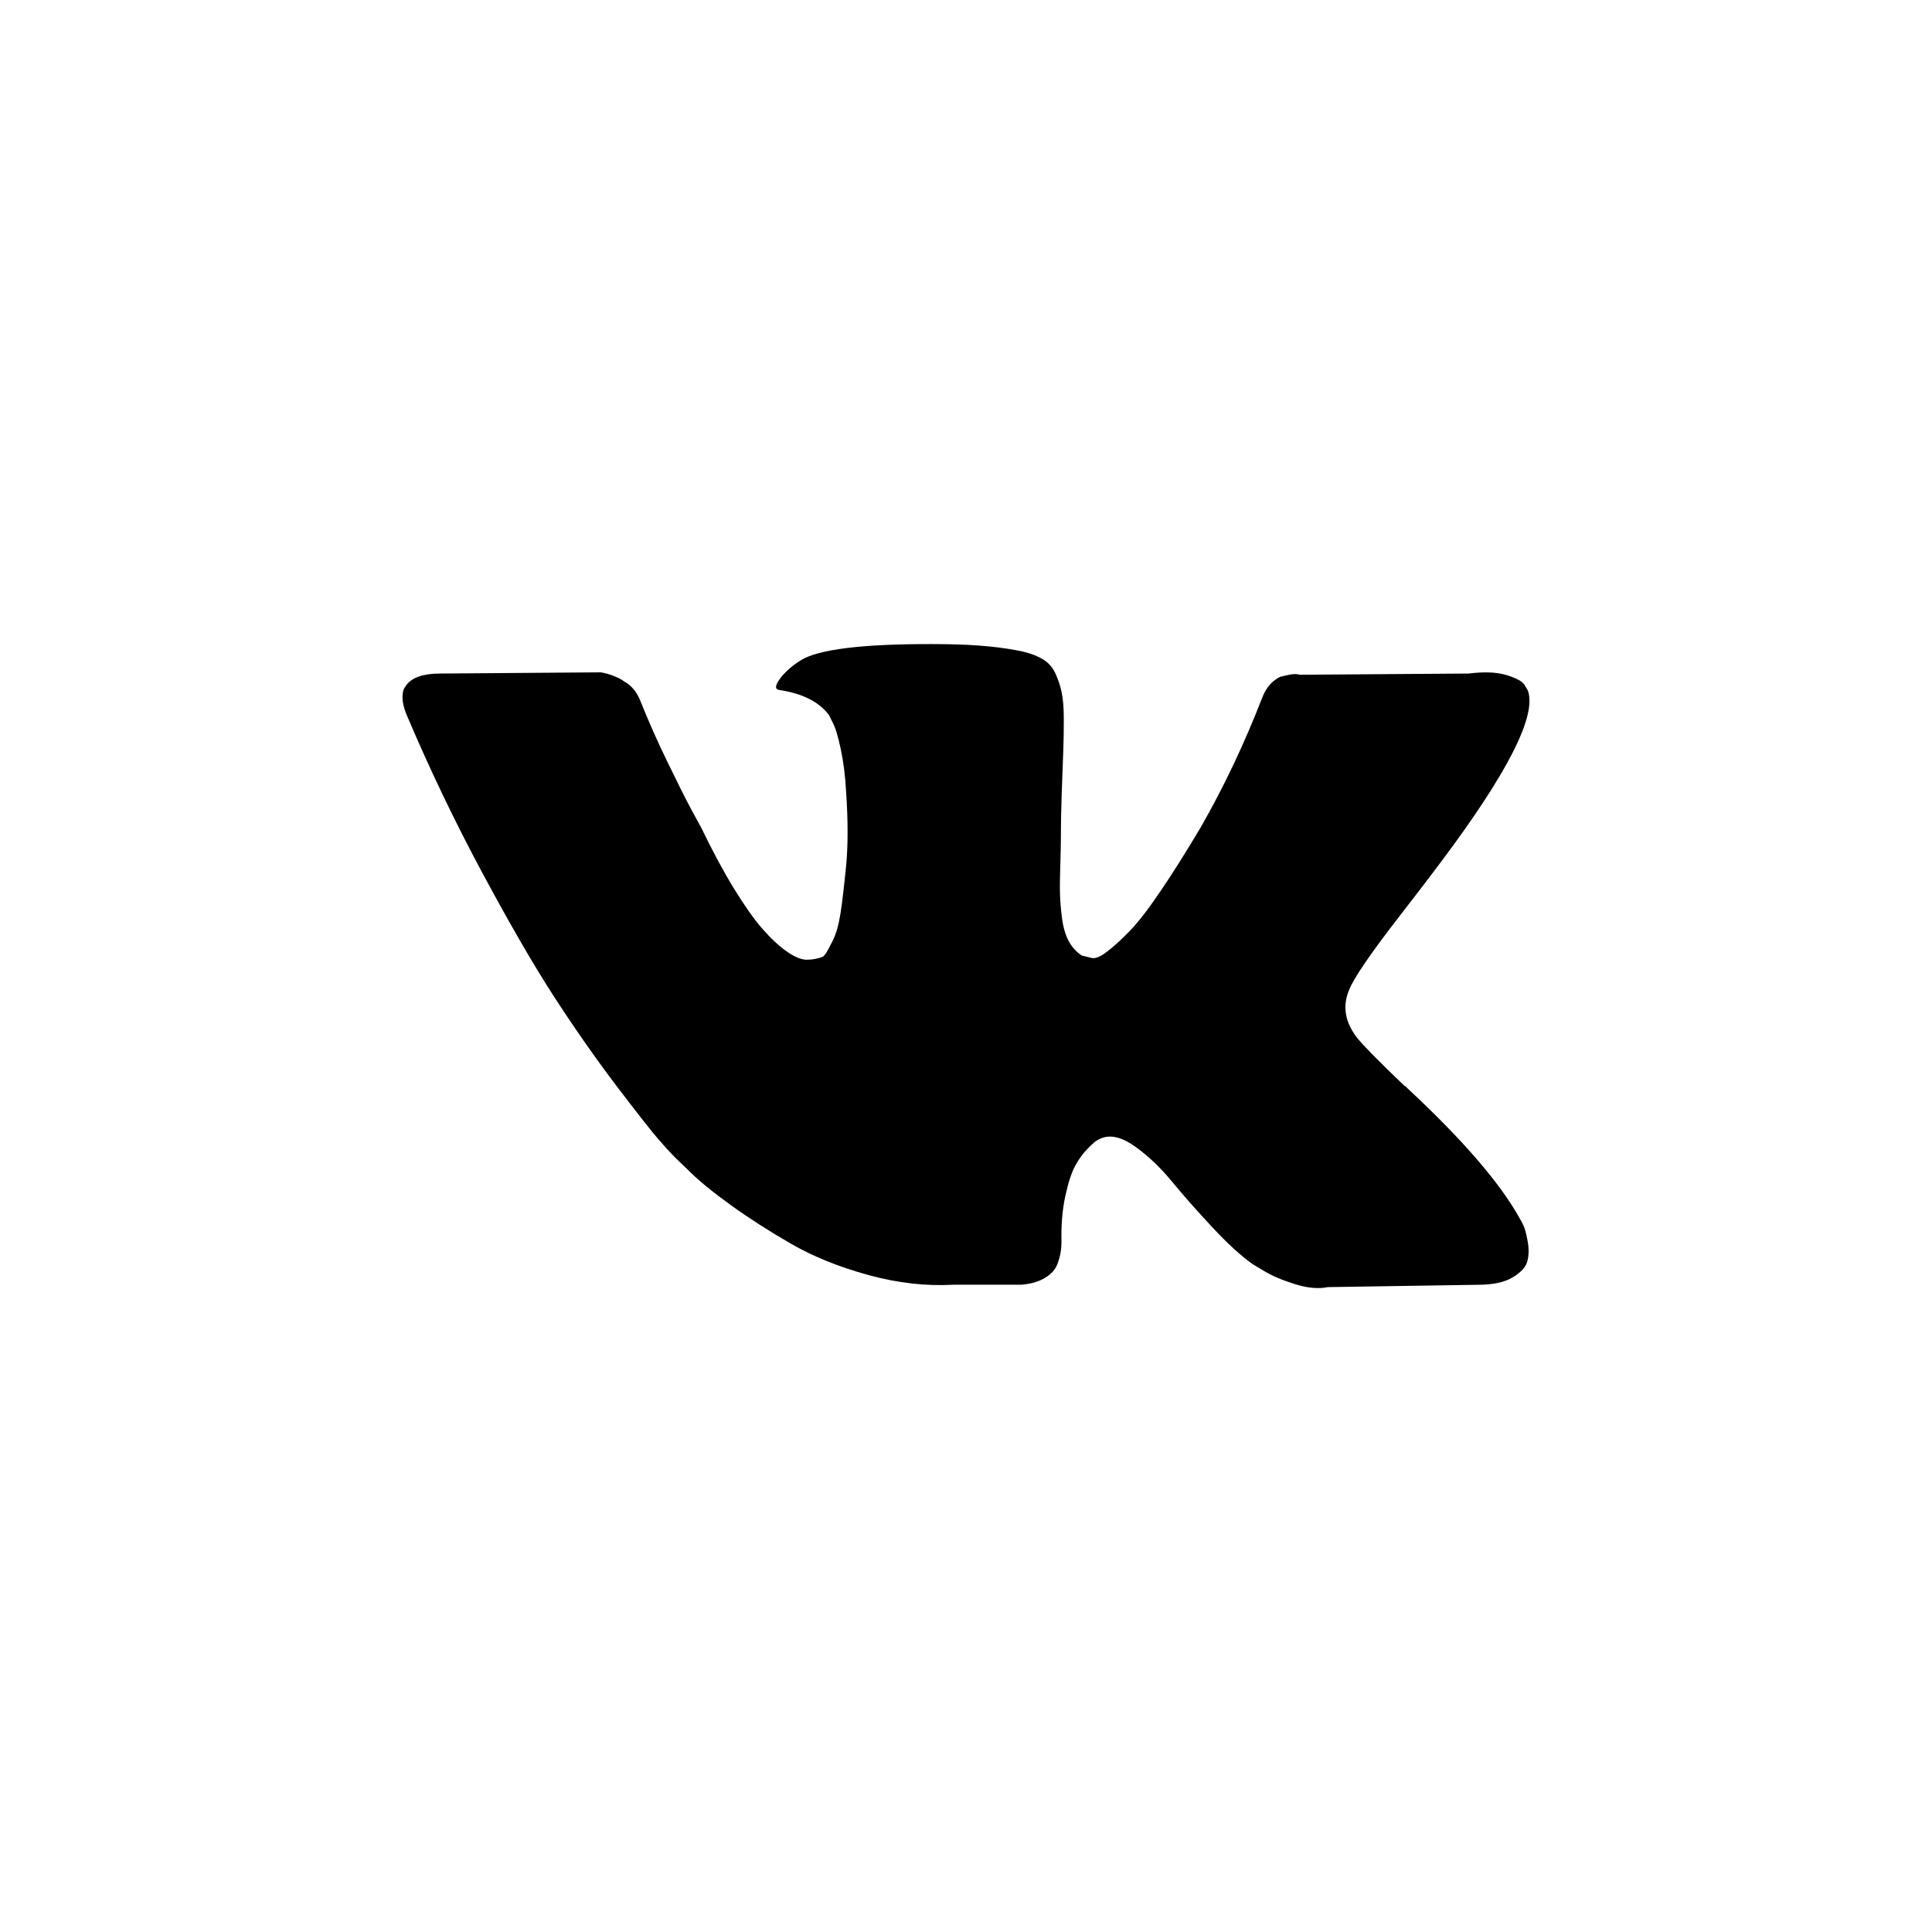
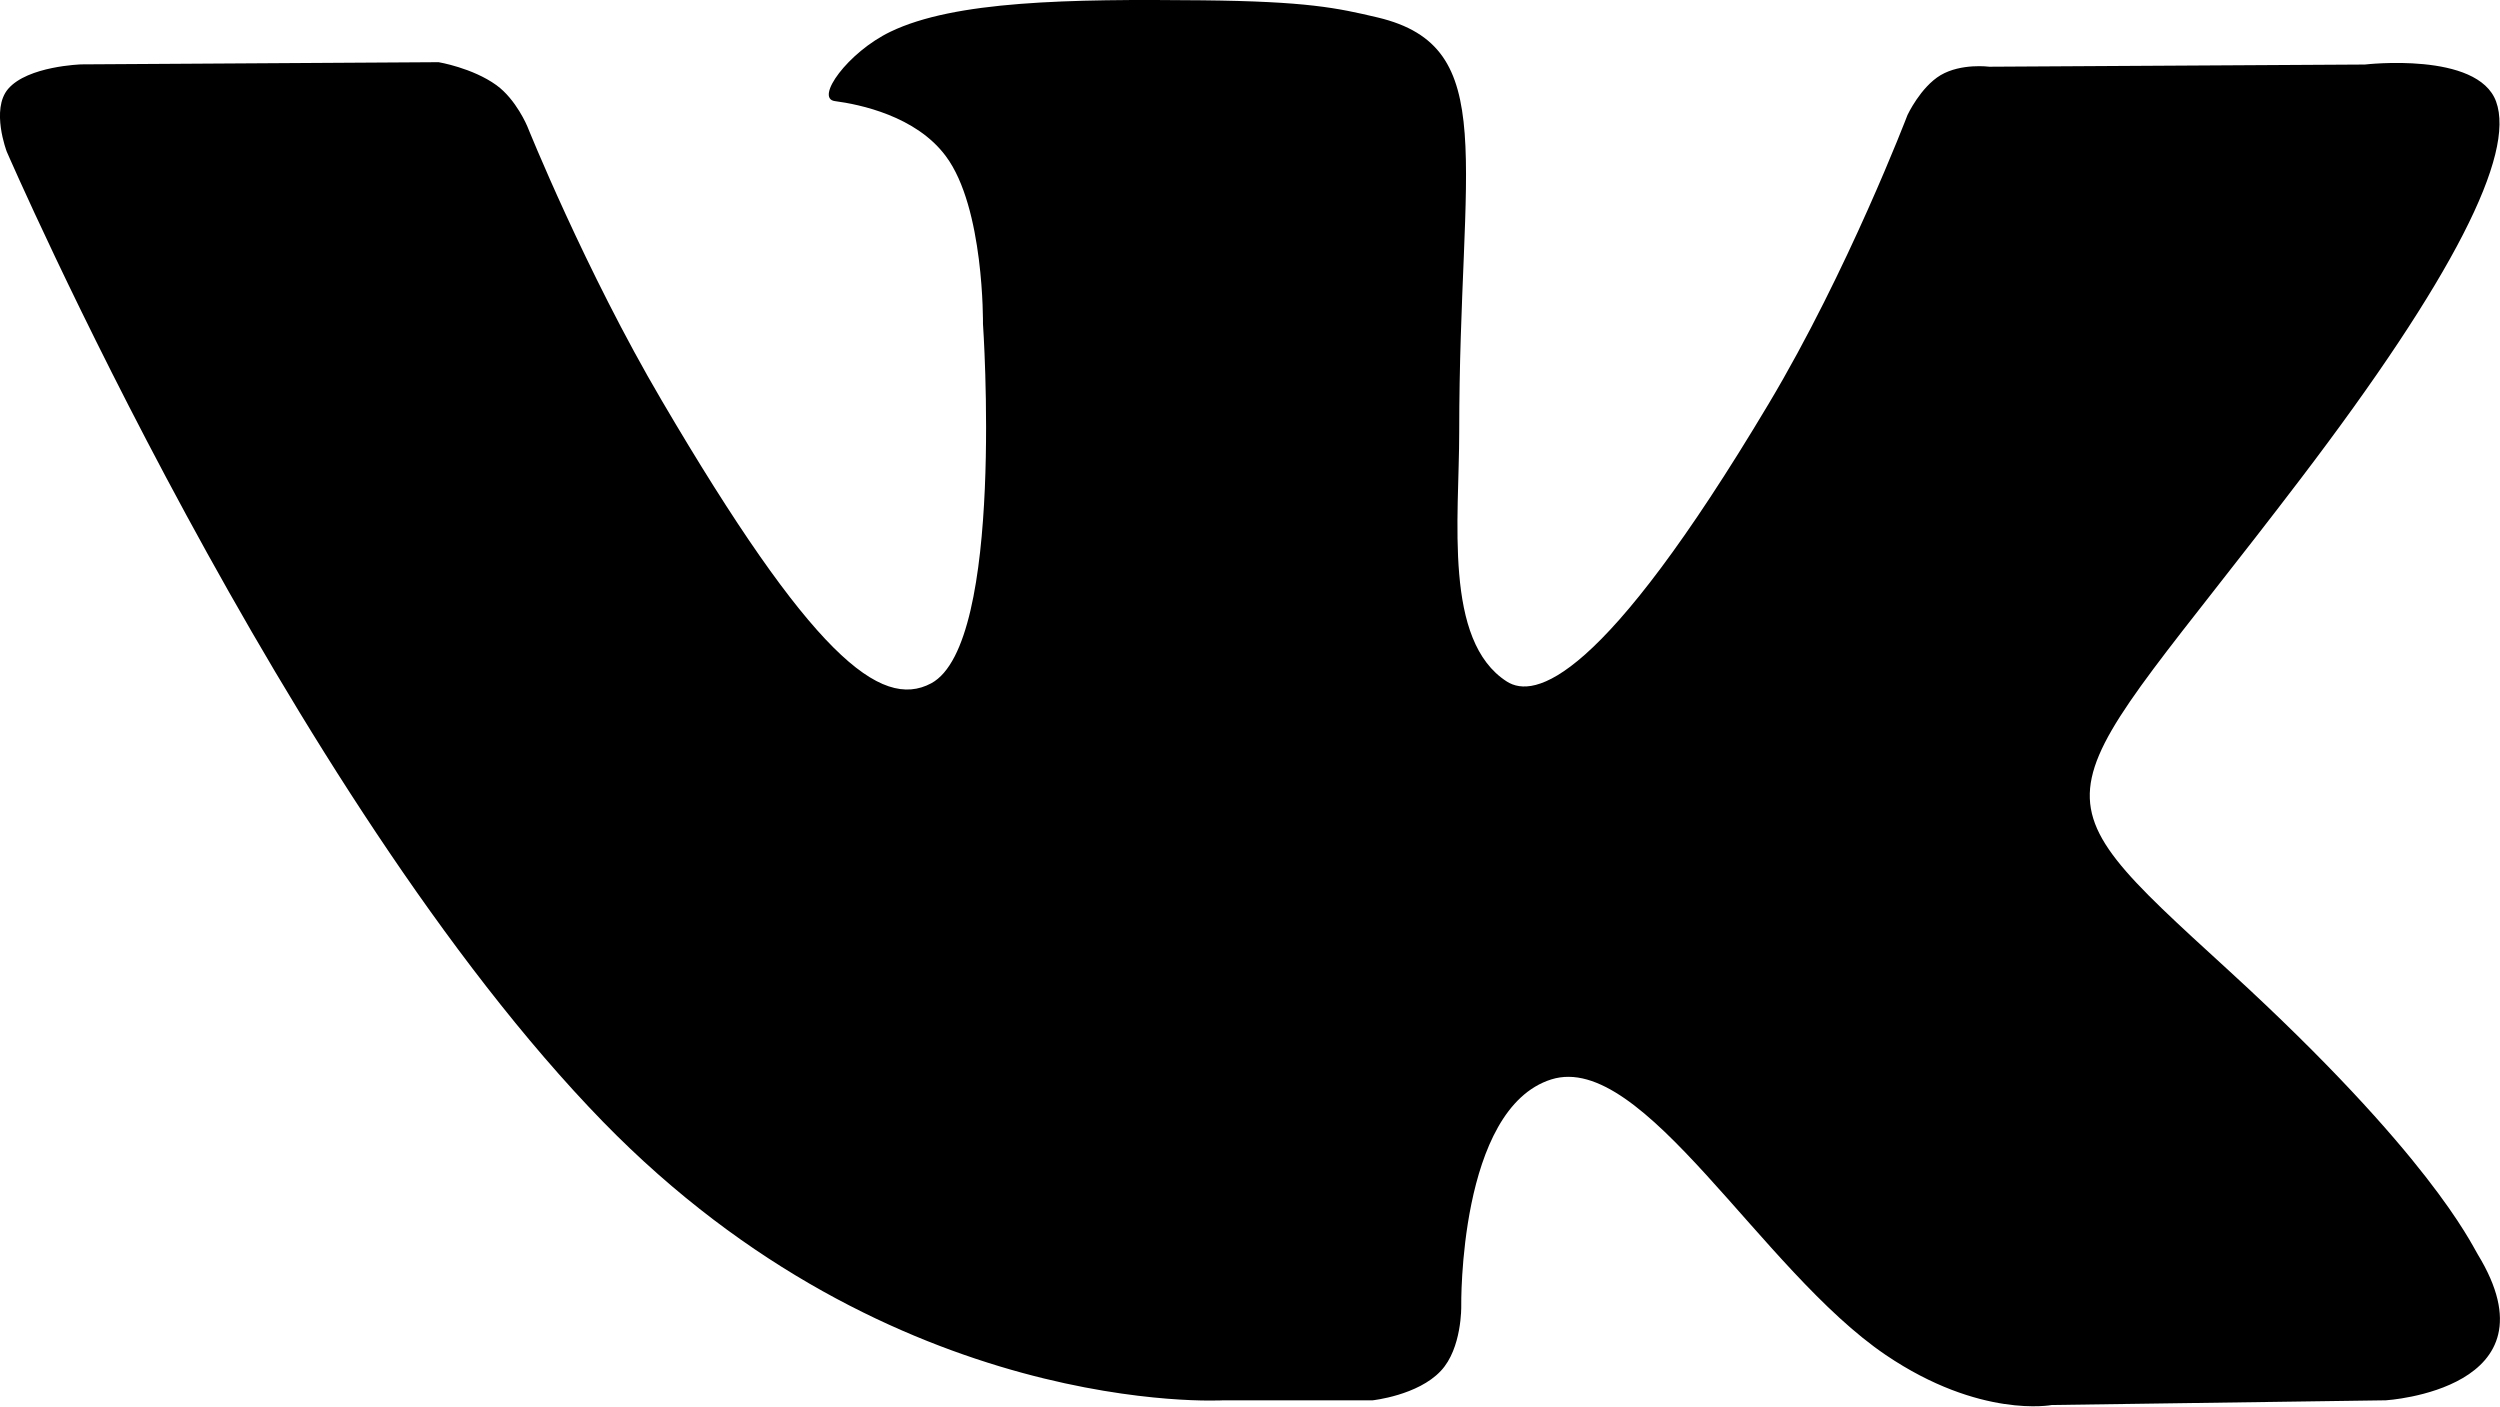
- <svg xmlns="http://www.w3.org/2000/svg" width="24" height="24" viewBox="0 0 24 24" fill="none">
-   <path d="M18.926 15.226C18.909 15.189 18.893 15.159 18.878 15.135C18.635 14.696 18.171 14.159 17.486 13.521L17.472 13.507L17.464 13.499L17.457 13.492H17.45C17.139 13.195 16.942 12.995 16.859 12.893C16.708 12.698 16.675 12.502 16.757 12.302C16.815 12.151 17.034 11.832 17.413 11.345C17.613 11.088 17.77 10.881 17.887 10.725C18.728 9.606 19.092 8.89 18.98 8.579L18.937 8.506C18.908 8.462 18.832 8.422 18.711 8.385C18.589 8.349 18.434 8.343 18.244 8.367L16.145 8.382C16.111 8.37 16.063 8.371 15.999 8.385C15.936 8.4 15.905 8.407 15.905 8.407L15.868 8.426L15.839 8.448C15.815 8.462 15.788 8.488 15.759 8.524C15.73 8.561 15.706 8.603 15.686 8.652C15.457 9.241 15.198 9.788 14.906 10.294C14.726 10.596 14.561 10.858 14.41 11.079C14.26 11.301 14.133 11.464 14.031 11.568C13.929 11.673 13.837 11.757 13.754 11.82C13.672 11.884 13.608 11.91 13.565 11.901C13.521 11.891 13.48 11.881 13.441 11.871C13.373 11.828 13.318 11.768 13.277 11.693C13.236 11.617 13.208 11.522 13.193 11.408C13.178 11.293 13.17 11.195 13.168 11.112C13.165 11.029 13.166 10.912 13.171 10.762C13.176 10.611 13.178 10.508 13.178 10.455C13.178 10.27 13.182 10.069 13.189 9.853C13.197 9.636 13.203 9.465 13.208 9.338C13.213 9.212 13.215 9.078 13.215 8.937C13.215 8.795 13.206 8.685 13.189 8.604C13.173 8.524 13.147 8.446 13.113 8.371C13.079 8.295 13.029 8.237 12.964 8.195C12.898 8.154 12.816 8.121 12.719 8.097C12.462 8.039 12.134 8.007 11.735 8.002C10.832 7.992 10.251 8.051 9.993 8.177C9.891 8.231 9.799 8.304 9.716 8.396C9.629 8.503 9.617 8.562 9.68 8.571C9.971 8.615 10.178 8.72 10.299 8.885L10.343 8.973C10.377 9.036 10.411 9.148 10.445 9.309C10.479 9.469 10.501 9.647 10.511 9.842C10.535 10.197 10.535 10.501 10.511 10.754C10.486 11.007 10.463 11.204 10.441 11.346C10.419 11.487 10.387 11.601 10.343 11.689C10.299 11.776 10.27 11.83 10.255 11.849C10.241 11.869 10.229 11.881 10.219 11.886C10.156 11.91 10.09 11.922 10.022 11.922C9.954 11.922 9.872 11.888 9.774 11.82C9.677 11.752 9.576 11.658 9.472 11.539C9.367 11.42 9.25 11.253 9.118 11.039C8.987 10.825 8.851 10.572 8.71 10.28L8.594 10.068C8.521 9.932 8.421 9.733 8.295 9.473C8.168 9.213 8.057 8.961 7.959 8.717C7.921 8.615 7.862 8.537 7.785 8.484L7.748 8.462C7.724 8.442 7.685 8.422 7.631 8.4C7.578 8.378 7.522 8.362 7.464 8.352L5.467 8.367C5.263 8.367 5.124 8.413 5.051 8.506L5.022 8.549C5.007 8.574 5 8.613 5 8.666C5 8.72 5.015 8.785 5.044 8.863C5.335 9.55 5.652 10.211 5.995 10.849C6.338 11.487 6.635 12 6.888 12.389C7.141 12.779 7.398 13.146 7.66 13.492C7.923 13.837 8.097 14.059 8.182 14.156C8.267 14.254 8.334 14.326 8.382 14.375L8.564 14.55C8.681 14.667 8.852 14.807 9.078 14.97C9.304 15.133 9.555 15.294 9.829 15.452C10.104 15.61 10.423 15.739 10.788 15.839C11.152 15.939 11.507 15.979 11.852 15.959H12.69C12.86 15.945 12.989 15.891 13.076 15.799L13.105 15.762C13.125 15.733 13.143 15.688 13.16 15.627C13.177 15.566 13.186 15.499 13.186 15.426C13.181 15.217 13.197 15.029 13.233 14.861C13.269 14.693 13.311 14.566 13.357 14.481C13.403 14.396 13.456 14.324 13.514 14.266C13.572 14.207 13.613 14.172 13.638 14.16C13.662 14.148 13.681 14.139 13.696 14.134C13.812 14.095 13.95 14.133 14.108 14.248C14.266 14.362 14.414 14.503 14.553 14.671C14.691 14.839 14.857 15.028 15.052 15.237C15.246 15.446 15.416 15.602 15.562 15.704L15.708 15.792C15.805 15.85 15.931 15.904 16.087 15.952C16.242 16.001 16.378 16.013 16.495 15.989L18.361 15.96C18.546 15.96 18.689 15.929 18.791 15.868C18.893 15.807 18.954 15.741 18.973 15.668C18.993 15.595 18.994 15.512 18.977 15.419C18.96 15.327 18.943 15.262 18.926 15.226Z" fill="currentColor" />
+ <svg xmlns="http://www.w3.org/2000/svg" width="16" height="9" viewBox="0 0 16 9" fill="none">
+   <path d="M15.857 8.027C15.814 7.956 15.548 7.387 14.268 6.215C12.928 4.989 13.108 5.188 14.722 3.067C15.705 1.776 16.098 0.987 15.975 0.65C15.858 0.328 15.135 0.413 15.135 0.413L12.731 0.427C12.731 0.427 12.553 0.403 12.42 0.481C12.291 0.558 12.208 0.736 12.208 0.736C12.208 0.736 11.827 1.735 11.319 2.585C10.248 4.379 9.819 4.473 9.644 4.362C9.237 4.102 9.339 3.319 9.339 2.763C9.339 1.024 9.606 0.3 8.818 0.112C8.556 0.05 8.364 0.009 7.695 0.002C6.837 -0.007 6.11 0.005 5.699 0.203C5.425 0.335 5.214 0.63 5.343 0.647C5.502 0.668 5.862 0.742 6.053 0.999C6.3 1.329 6.291 2.072 6.291 2.072C6.291 2.072 6.433 4.118 5.96 4.373C5.635 4.547 5.19 4.191 4.235 2.563C3.745 1.73 3.375 0.809 3.375 0.809C3.375 0.809 3.304 0.637 3.177 0.545C3.023 0.434 2.807 0.398 2.807 0.398L0.521 0.412C0.521 0.412 0.178 0.422 0.052 0.569C-0.06 0.7 0.043 0.97 0.043 0.97C0.043 0.97 1.833 5.098 3.86 7.18C5.719 9.087 7.829 8.962 7.829 8.962H8.785C8.785 8.962 9.074 8.931 9.221 8.774C9.357 8.63 9.352 8.36 9.352 8.36C9.352 8.36 9.333 7.095 9.929 6.908C10.516 6.725 11.27 8.131 12.069 8.672C12.673 9.081 13.132 8.992 13.132 8.992L15.269 8.962C15.269 8.962 16.387 8.894 15.857 8.027Z" fill="currentColor" />
</svg>
